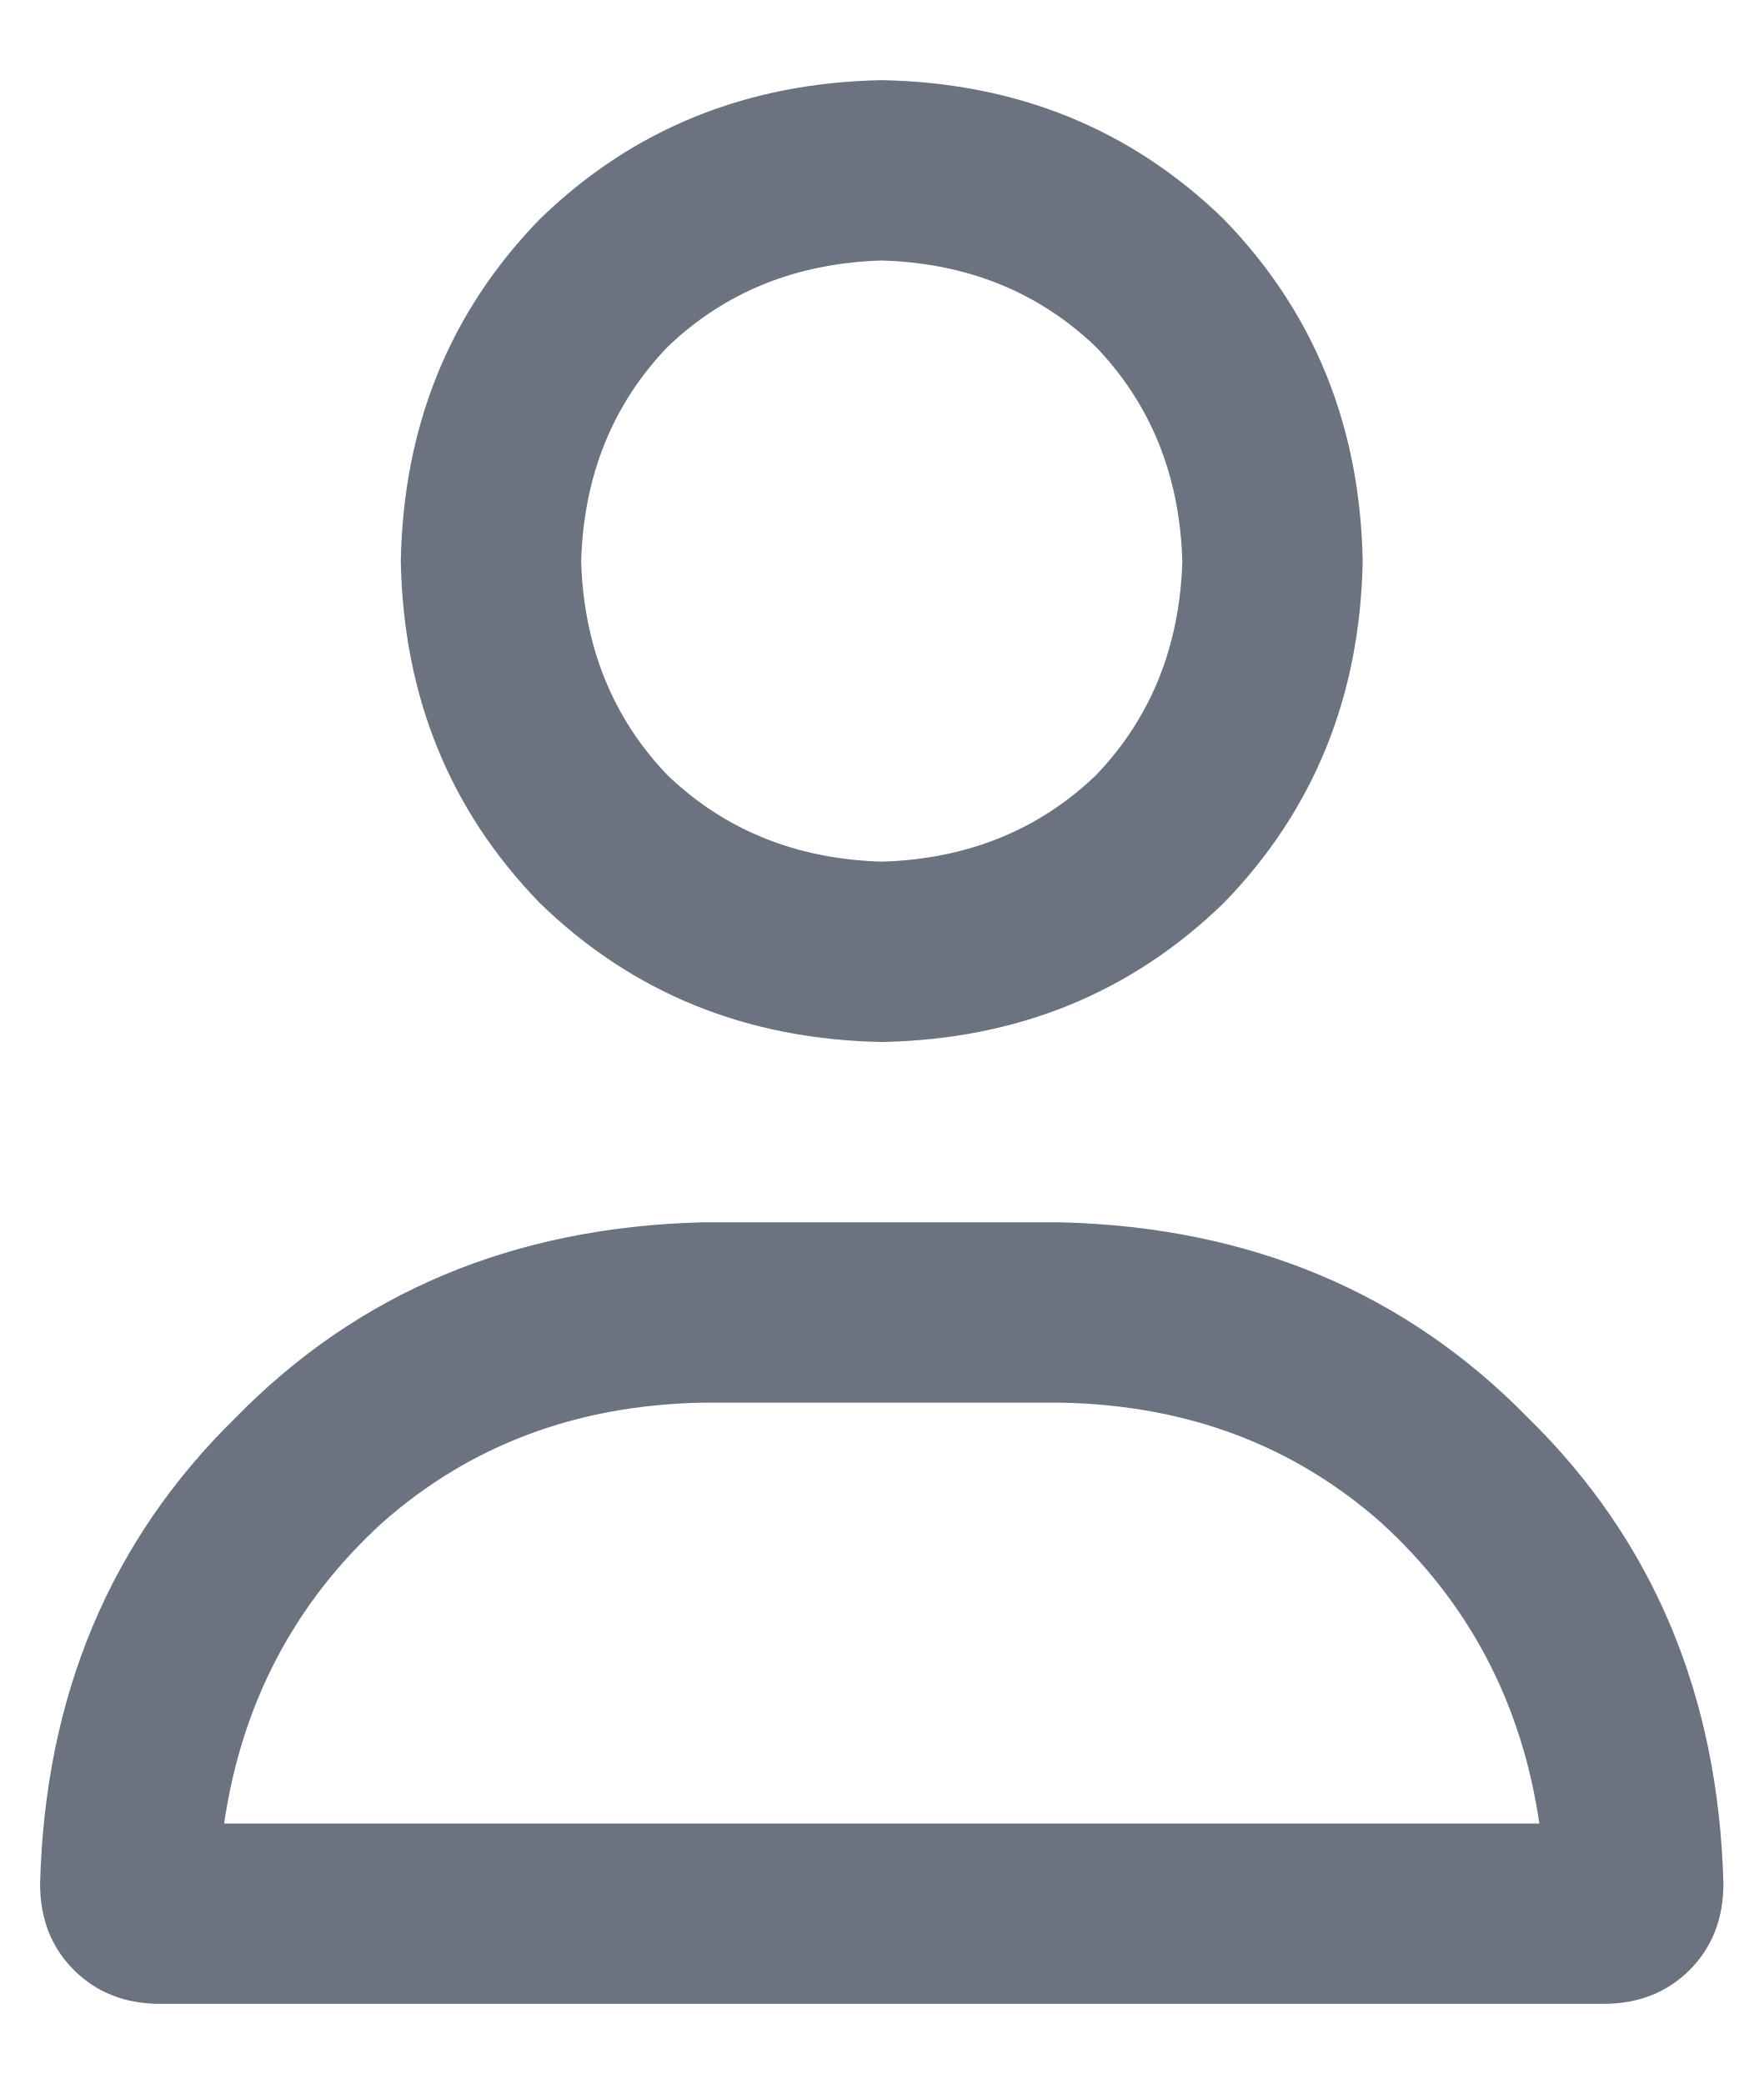
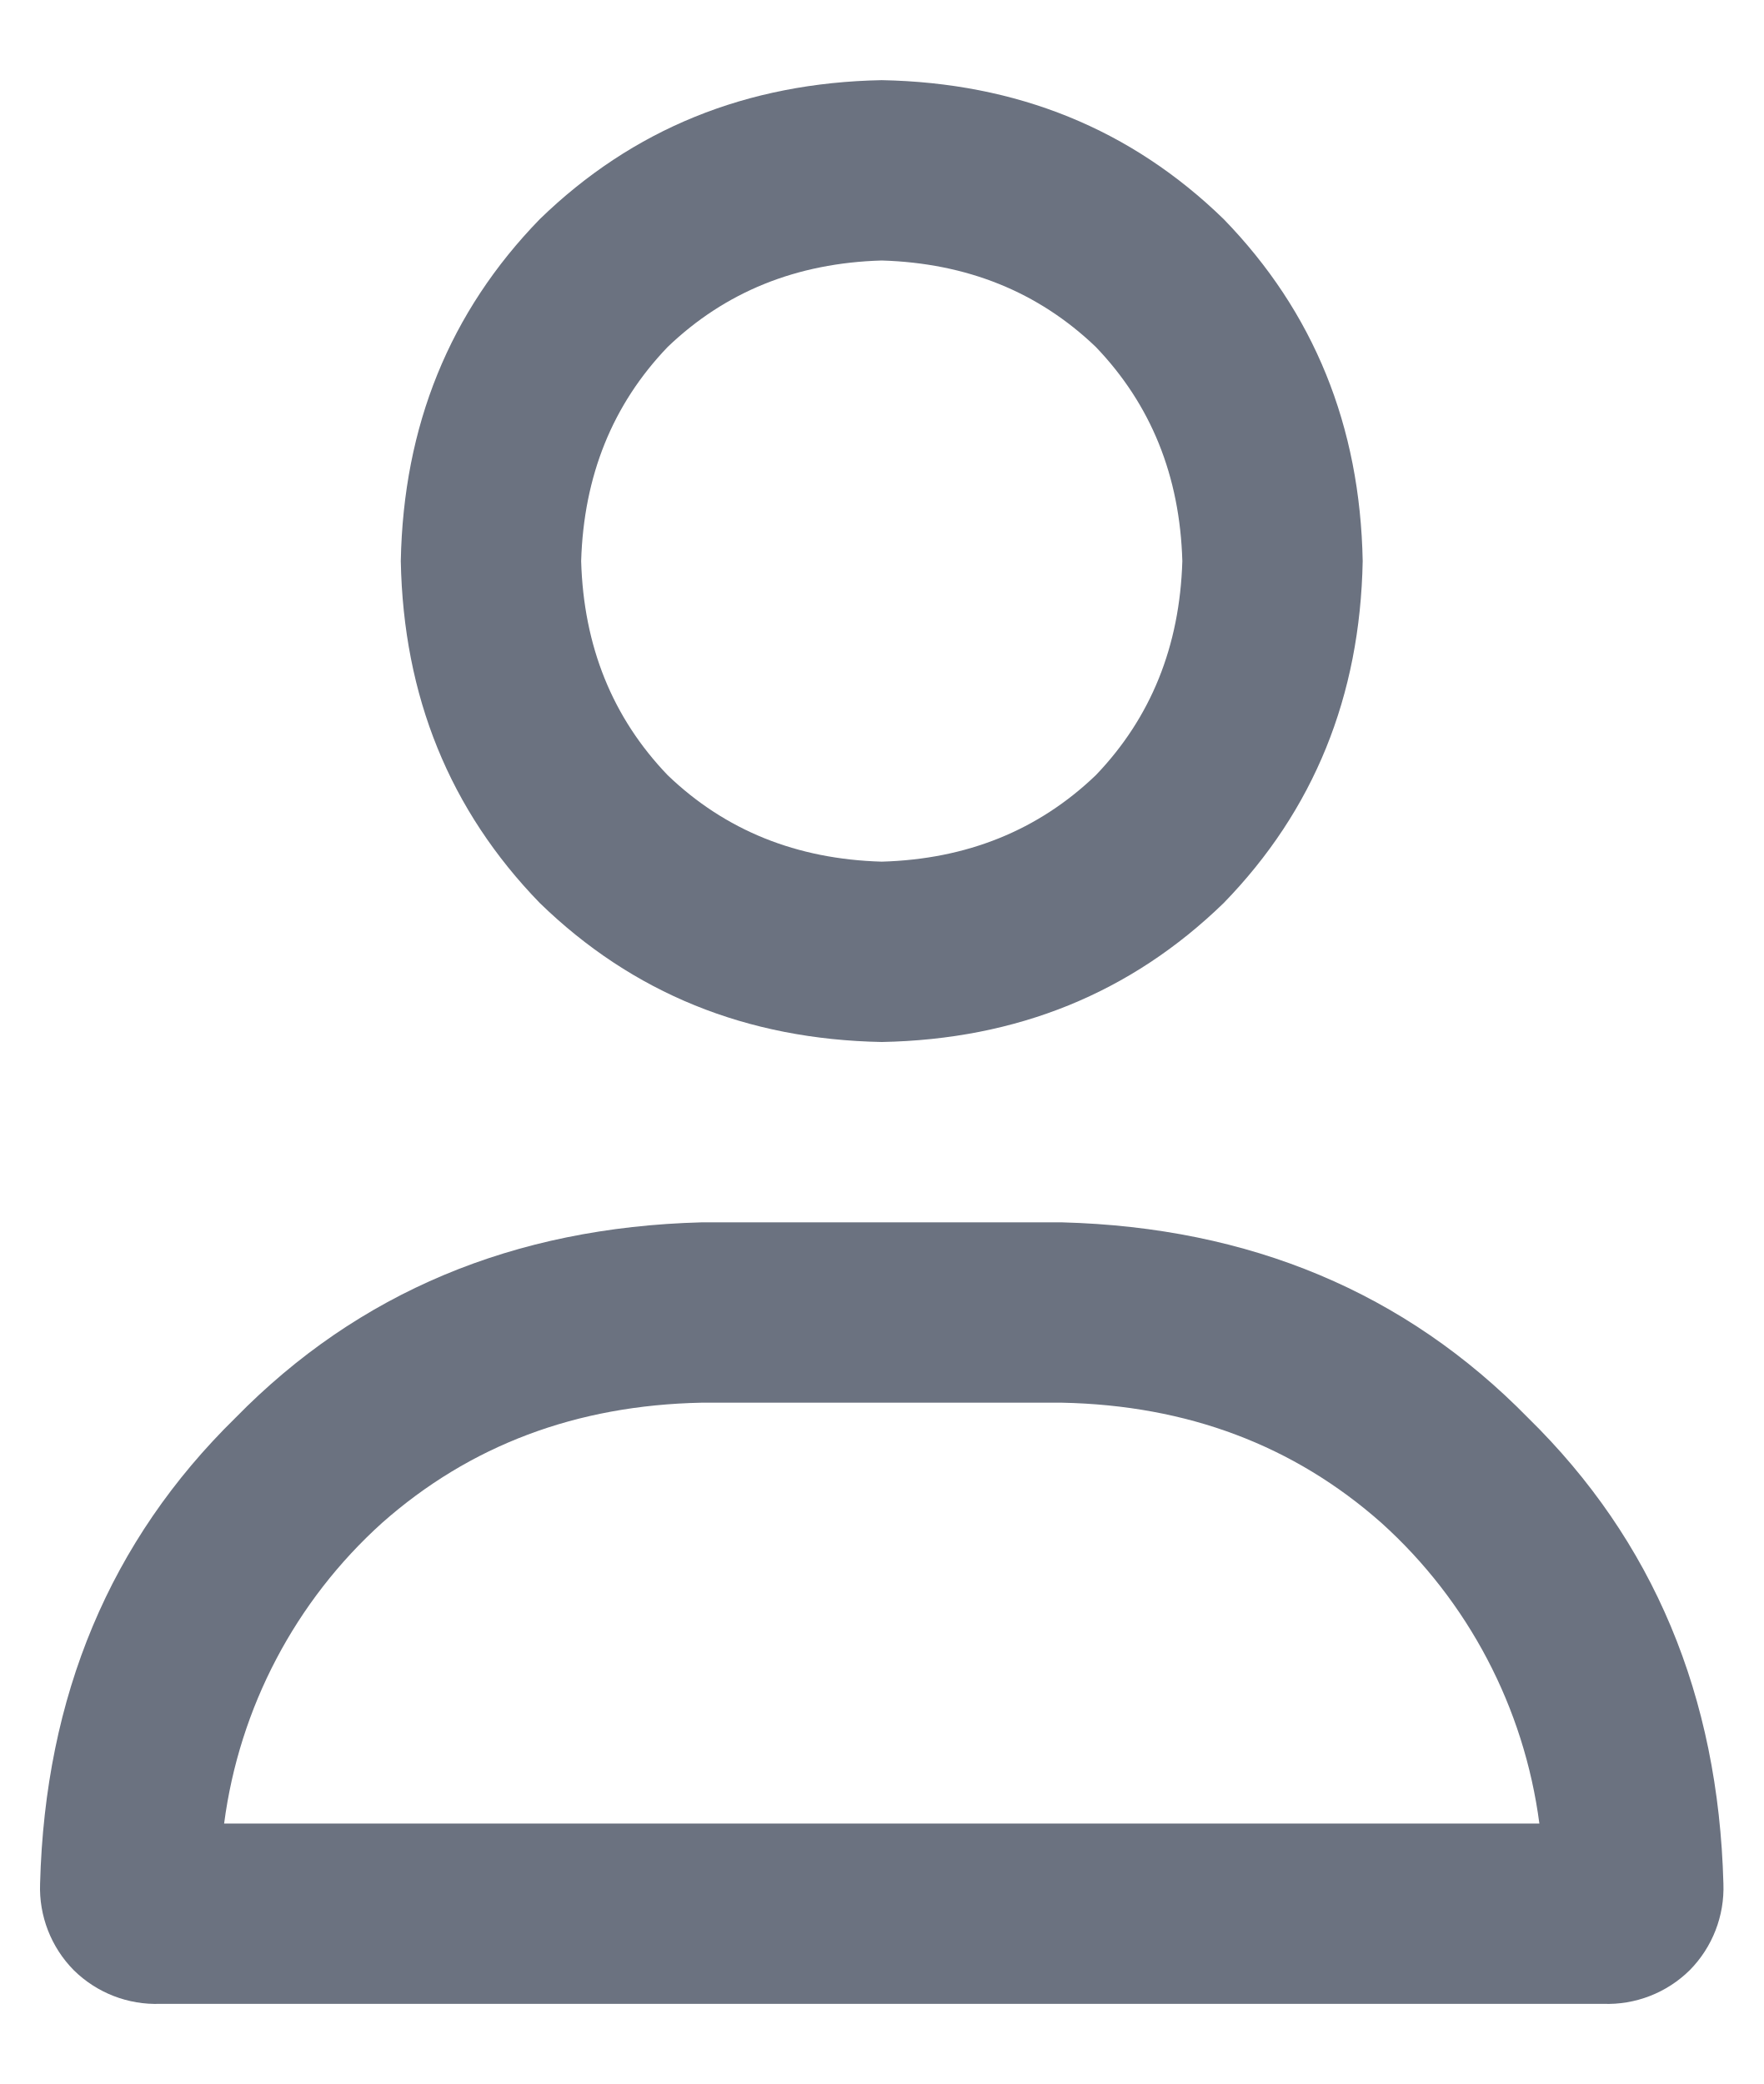
- <svg xmlns="http://www.w3.org/2000/svg" width="11" height="13" viewBox="0 0 11 13" fill="none">
-   <path d="M6.625 7.625C7.797 7.656 8.766 8.062 9.531 8.844C10.312 9.609 10.719 10.578 10.75 11.75C10.75 11.969 10.68 12.148 10.539 12.289C10.398 12.43 10.219 12.5 10 12.5H1C0.781 12.5 0.602 12.43 0.461 12.289C0.32 12.148 0.25 11.969 0.25 11.75C0.281 10.578 0.688 9.609 1.469 8.844C2.234 8.062 3.203 7.656 4.375 7.625H6.625ZM1.398 11.375H9.602C9.492 10.625 9.164 10 8.617 9.5C8.07 9.016 7.406 8.766 6.625 8.75H4.375C3.594 8.766 2.93 9.016 2.383 9.5C1.836 10 1.508 10.625 1.398 11.375ZM5.5 6.5C4.656 6.484 3.945 6.195 3.367 5.633C2.805 5.055 2.516 4.344 2.5 3.5C2.516 2.656 2.805 1.945 3.367 1.367C3.945 0.805 4.656 0.516 5.5 0.5C6.344 0.516 7.055 0.805 7.633 1.367C8.195 1.945 8.484 2.656 8.5 3.5C8.484 4.344 8.195 5.055 7.633 5.633C7.055 6.195 6.344 6.484 5.5 6.5ZM5.5 1.625C4.969 1.641 4.523 1.82 4.164 2.164C3.82 2.523 3.641 2.969 3.625 3.5C3.641 4.031 3.82 4.477 4.164 4.836C4.523 5.18 4.969 5.359 5.5 5.375C6.031 5.359 6.477 5.18 6.836 4.836C7.18 4.477 7.359 4.031 7.375 3.5C7.359 2.969 7.18 2.523 6.836 2.164C6.477 1.82 6.031 1.641 5.5 1.625Z" fill="#6B7280" />
+ <svg xmlns="http://www.w3.org/2000/svg" fill="none" viewBox="0 0 11 13">
+   <path fill="#6B7280" d="M6.625 7.625q1.758.047 2.906 1.219 1.172 1.148 1.219 2.906a.73.73 0 0 1-.21.54.73.73 0 0 1-.54.21H1a.73.73 0 0 1-.54-.21.73.73 0 0 1-.21-.54q.047-1.758 1.219-2.906 1.148-1.172 2.906-1.219zm-5.227 3.75h8.204A3.06 3.06 0 0 0 8.617 9.5q-.82-.726-1.992-.75h-2.25q-1.171.024-1.992.75a3.06 3.06 0 0 0-.985 1.875M5.5 6.5q-1.266-.024-2.133-.867Q2.524 4.765 2.5 3.5q.024-1.266.867-2.133Q4.235.524 5.5.5q1.266.024 2.133.867.843.868.867 2.133-.024 1.266-.867 2.133-.868.843-2.133.867m0-4.875q-.797.023-1.336.54-.515.538-.539 1.335.023.797.54 1.336.538.516 1.335.539.797-.023 1.336-.54.515-.538.539-1.335-.023-.797-.54-1.336-.538-.515-1.335-.539" />
</svg>
